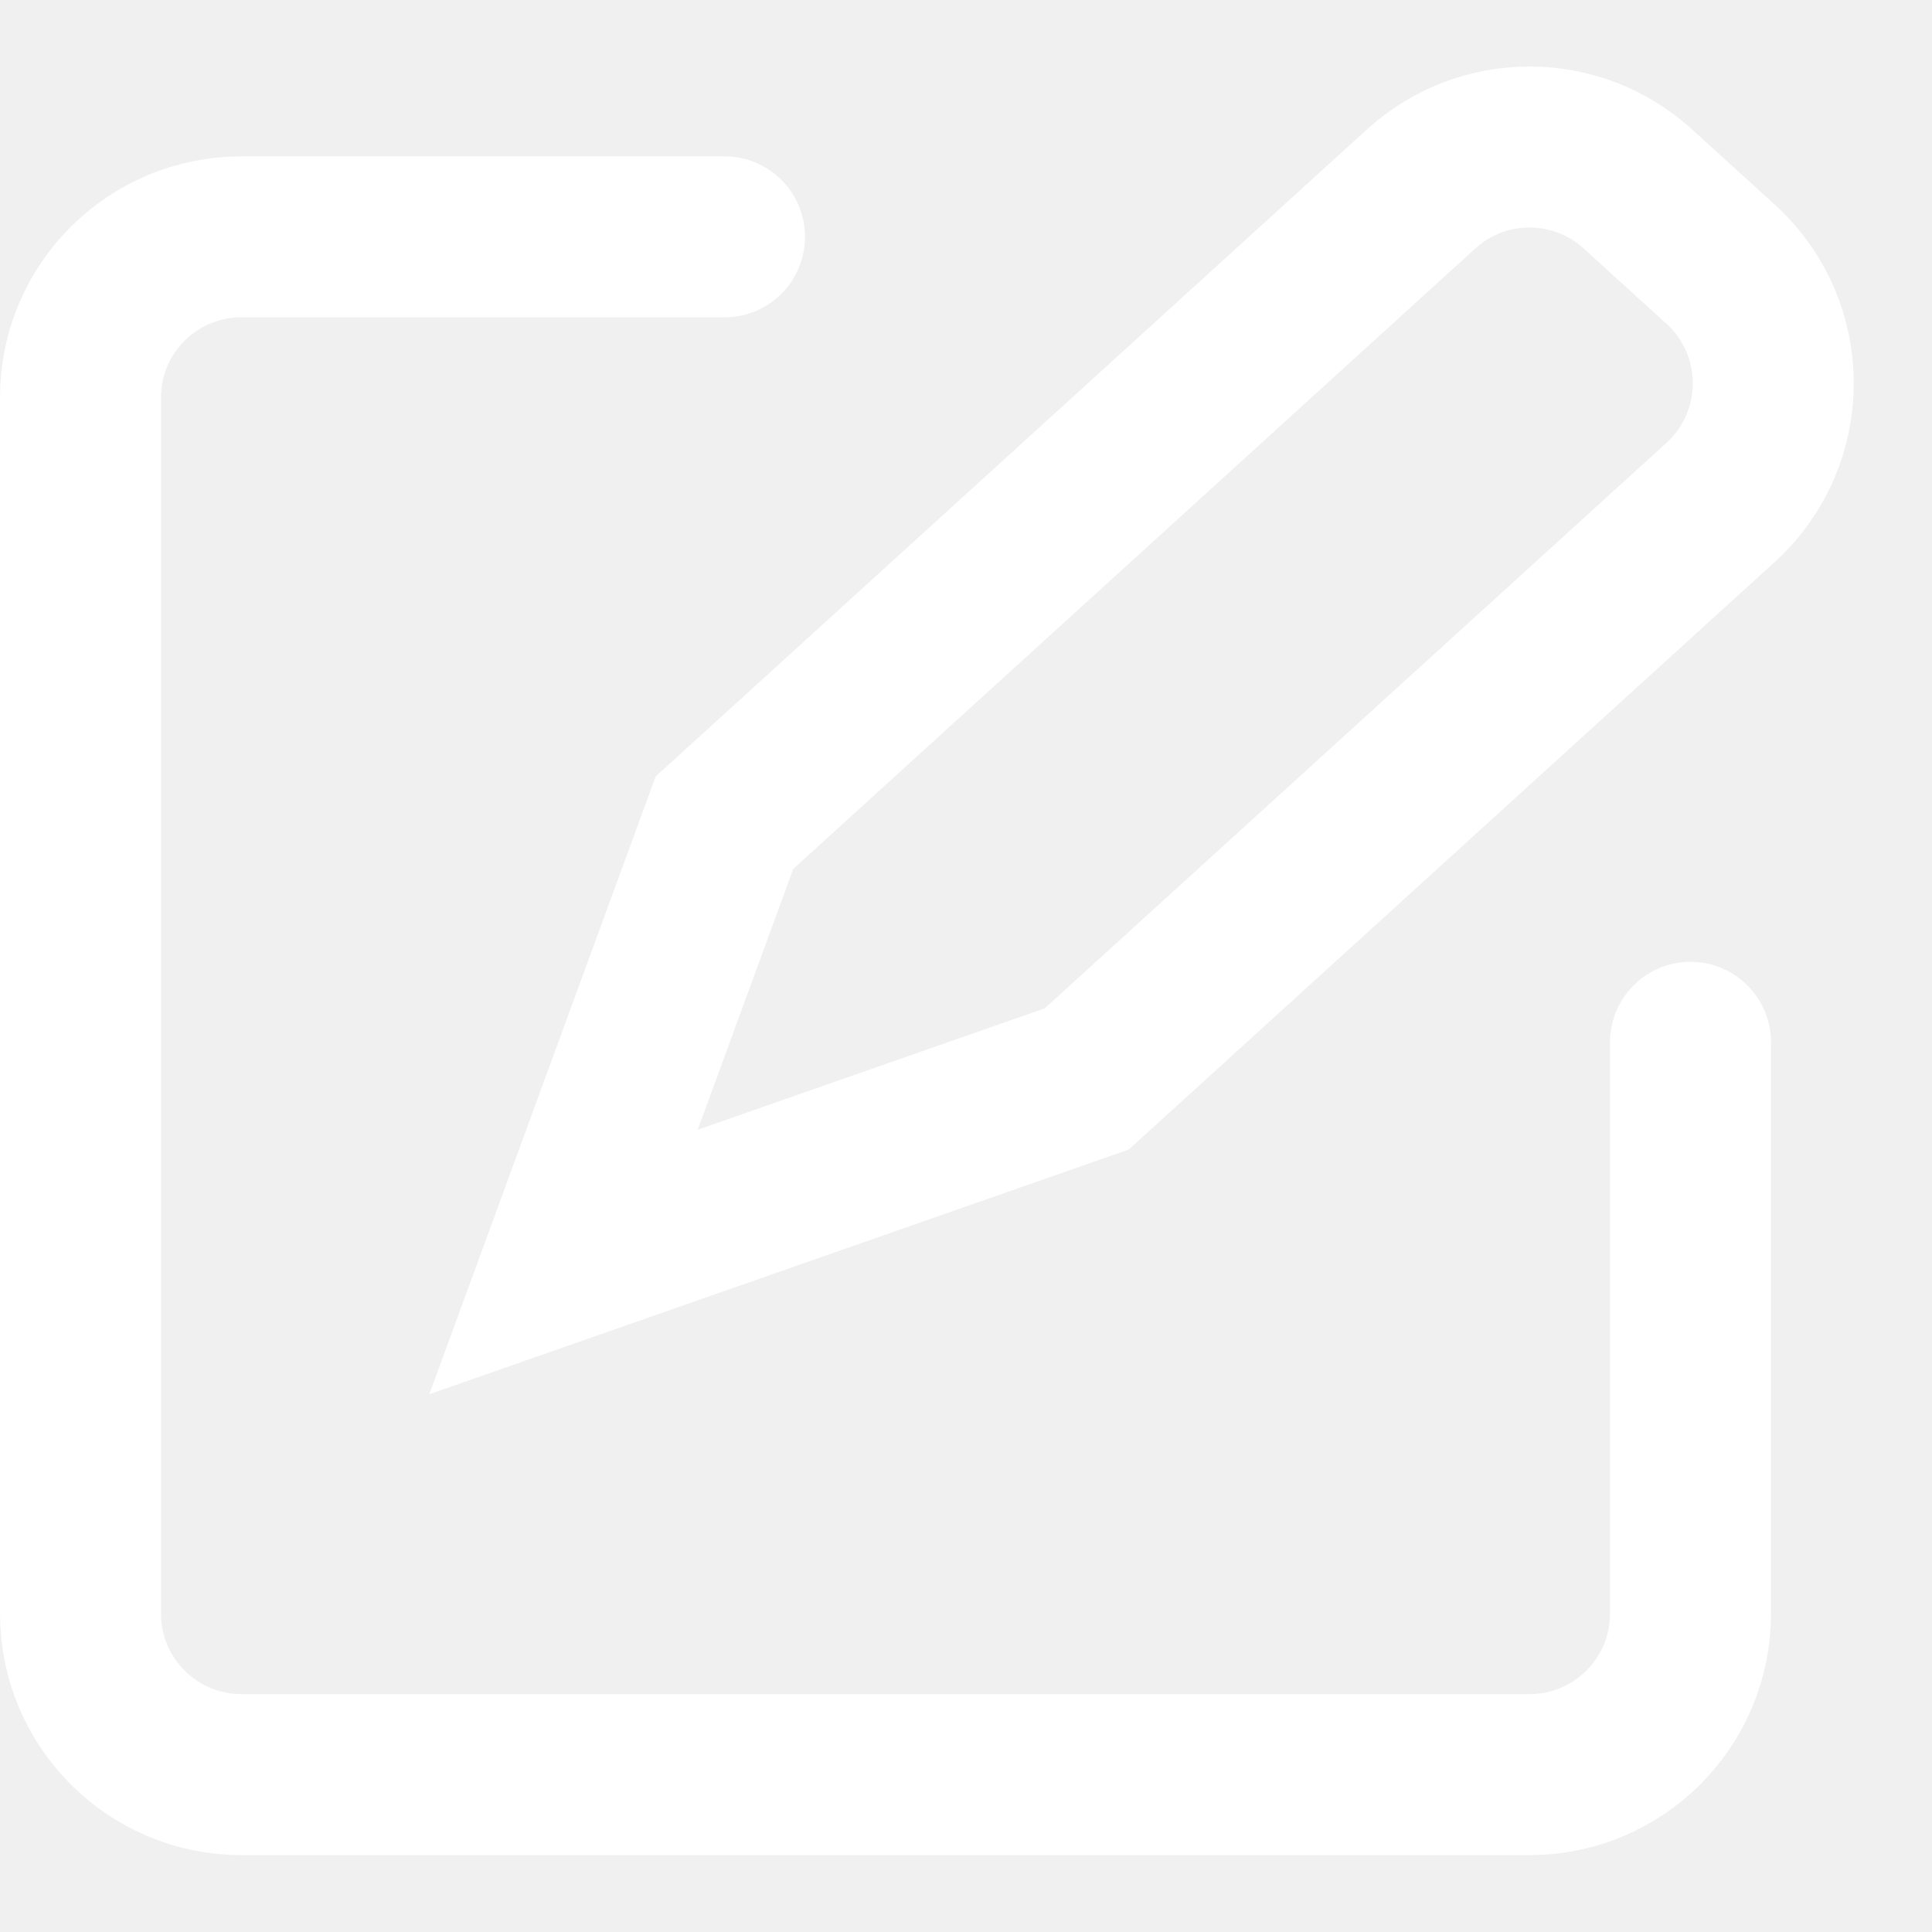
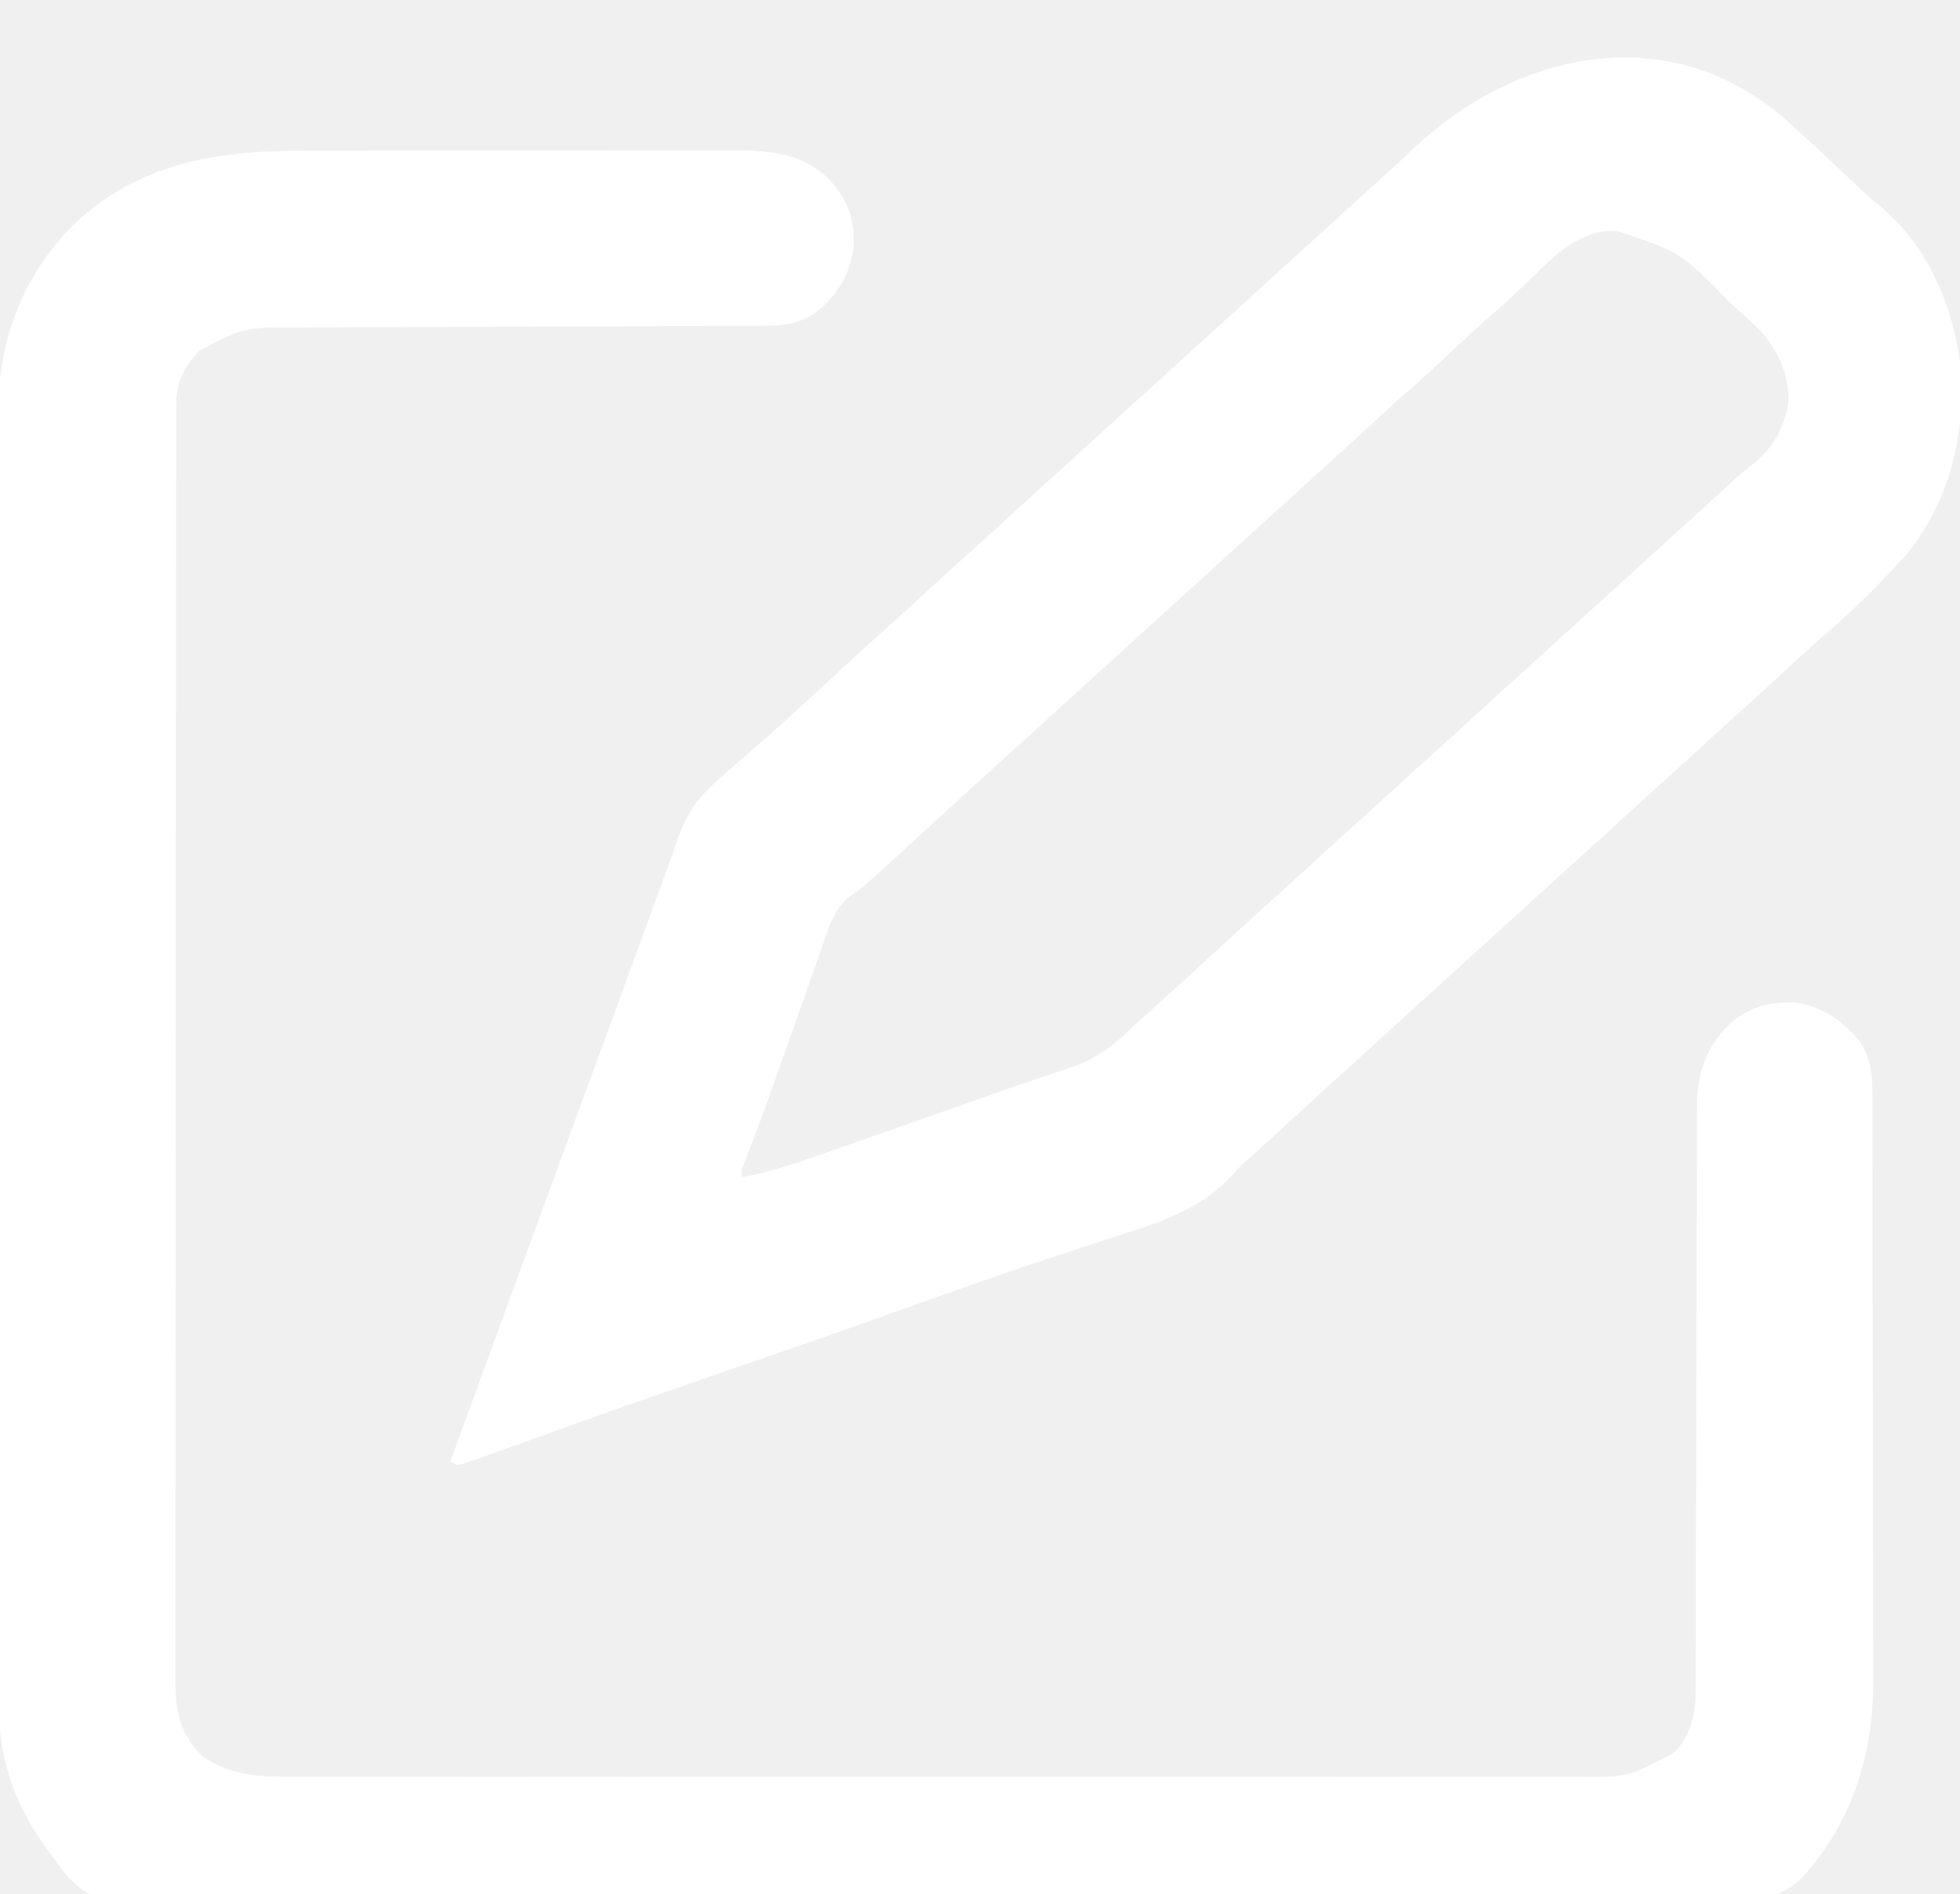
- <svg xmlns="http://www.w3.org/2000/svg" width="24" height="24" viewBox="0 0 24 24" fill="none">
-   <path d="M9 2.942H3C1.895 2.942 1 3.833 1 4.937C1 7.895 1 13.758 1 20.045C1 21.149 1.895 22.045 3 22.045H19C20.105 22.045 21 21.15 21 20.045V12.948M13.5 13.403L21.374 6.241C22.246 5.447 22.246 4.075 21.374 3.282L20.346 2.347C19.583 1.653 18.417 1.653 17.654 2.347L9 10.219L7 15.677L13.5 13.403Z" stroke="white" stroke-width="2" stroke-linecap="round" />
+ <svg xmlns="http://www.w3.org/2000/svg" version="1.1" width="531" height="513">
+   <path d="M0 0 C1.376 -0.003 2.752 -0.006 4.128 -0.01 C7.837 -0.019 11.545 -0.021 15.254 -0.022 C17.576 -0.023 19.898 -0.025 22.22 -0.027 C30.335 -0.037 38.451 -0.041 46.566 -0.04 C54.11 -0.039 61.653 -0.05 69.197 -0.066 C75.695 -0.079 82.192 -0.084 88.69 -0.084 C92.562 -0.083 96.434 -0.086 100.306 -0.097 C103.946 -0.106 107.586 -0.106 111.227 -0.099 C113.187 -0.098 115.147 -0.106 117.107 -0.115 C127.189 -0.079 136.125 0.291 143.693 7.751 C148.674 13.187 150.593 18.329 150.369 25.716 C149.389 33.531 146.168 38.803 140.162 43.77 C135.819 46.617 132.136 47.396 126.974 47.41 C125.75 47.419 124.526 47.427 123.266 47.435 C121.917 47.435 120.569 47.434 119.221 47.432 C117.795 47.438 116.369 47.445 114.943 47.453 C111.876 47.468 108.809 47.477 105.741 47.481 C100.887 47.488 96.033 47.509 91.179 47.533 C80.87 47.582 70.561 47.615 60.252 47.645 C49.132 47.678 38.012 47.714 26.892 47.769 C22.072 47.793 17.251 47.806 12.43 47.813 C9.424 47.819 6.418 47.833 3.412 47.849 C2.024 47.855 0.636 47.858 -0.753 47.856 C-14.748 47.821 -14.748 47.821 -26.936 54.145 C-31.397 59.103 -33.184 62.564 -33.193 69.253 C-33.2 70.514 -33.206 71.774 -33.213 73.073 C-33.21 74.474 -33.207 75.876 -33.203 77.277 C-33.207 78.764 -33.212 80.251 -33.217 81.738 C-33.229 85.829 -33.229 89.921 -33.227 94.012 C-33.226 98.423 -33.237 102.833 -33.247 107.244 C-33.263 115.887 -33.269 124.531 -33.27 133.175 C-33.271 140.2 -33.275 147.225 -33.281 154.251 C-33.299 174.164 -33.308 194.076 -33.307 213.989 C-33.307 215.6 -33.307 215.6 -33.306 217.243 C-33.306 218.319 -33.306 219.394 -33.306 220.502 C-33.305 237.927 -33.324 255.351 -33.353 272.776 C-33.381 290.662 -33.395 308.548 -33.393 326.434 C-33.393 336.478 -33.398 346.522 -33.42 356.566 C-33.438 365.118 -33.442 373.67 -33.429 382.223 C-33.422 386.586 -33.422 390.949 -33.44 395.313 C-33.455 399.309 -33.452 403.305 -33.435 407.301 C-33.432 408.745 -33.436 410.189 -33.447 411.633 C-33.516 421.212 -33.139 427.846 -26.186 434.958 C-17.66 440.696 -9.837 440.575 0.164 440.526 C1.707 440.53 3.251 440.534 4.794 440.54 C9.022 440.553 13.251 440.547 17.48 440.537 C22.045 440.531 26.61 440.541 31.175 440.549 C40.114 440.563 49.053 440.56 57.992 440.551 C65.258 440.544 72.523 440.543 79.789 440.547 C80.823 440.547 81.857 440.548 82.923 440.548 C85.024 440.549 87.126 440.55 89.227 440.551 C108.928 440.56 128.63 440.55 148.332 440.534 C165.233 440.52 182.134 440.523 199.035 440.536 C218.665 440.552 238.295 440.559 257.924 440.55 C260.018 440.549 262.112 440.548 264.206 440.547 C265.236 440.546 266.266 440.546 267.327 440.545 C274.583 440.543 281.838 440.547 289.094 440.554 C297.938 440.563 306.782 440.56 315.626 440.544 C320.138 440.536 324.649 440.533 329.161 440.543 C333.293 440.552 337.425 440.547 341.557 440.531 C343.05 440.528 344.542 440.53 346.035 440.537 C359.92 440.669 359.92 440.669 371.939 434.395 C372.473 433.947 373.007 433.498 373.556 433.036 C377.525 428.059 378.439 423.098 378.449 416.865 C378.455 416.167 378.46 415.468 378.465 414.748 C378.479 412.426 378.472 410.103 378.465 407.78 C378.471 406.108 378.478 404.435 378.486 402.762 C378.501 399.168 378.507 395.575 378.505 391.981 C378.503 386.295 378.523 380.609 378.546 374.923 C378.587 363.877 378.605 352.831 378.622 341.786 C378.644 327.73 378.678 313.674 378.729 299.618 C378.749 293.969 378.759 288.321 378.76 282.672 C378.763 279.154 378.774 275.635 378.786 272.117 C378.791 270.49 378.792 268.863 378.789 267.236 C378.785 265.008 378.794 262.78 378.806 260.552 C378.808 259.307 378.809 258.063 378.811 256.781 C379.41 248.178 381.994 241.786 388.439 235.895 C393.669 231.672 398.772 230.61 405.408 230.77 C412.705 231.8 418.339 235.67 422.908 241.302 C425.862 246.011 426.318 249.993 426.332 255.517 C426.336 256.25 426.341 256.983 426.345 257.738 C426.358 260.189 426.356 262.639 426.355 265.09 C426.361 266.85 426.368 268.609 426.375 270.369 C426.393 275.148 426.397 279.928 426.399 284.707 C426.4 287.698 426.404 290.689 426.41 293.681 C426.428 304.13 426.436 314.58 426.435 325.03 C426.434 334.744 426.455 344.458 426.486 354.171 C426.513 362.528 426.523 370.885 426.522 379.242 C426.521 384.226 426.527 389.209 426.548 394.192 C426.568 398.888 426.568 403.585 426.553 408.281 C426.551 409.994 426.556 411.707 426.568 413.42 C426.704 433.923 421.306 452.2 407.405 467.742 C401.756 473.345 396.24 473.82 388.544 473.865 C386.781 473.834 385.019 473.802 383.256 473.769 C381.359 473.781 379.462 473.799 377.565 473.822 C372.375 473.868 367.188 473.834 361.998 473.786 C356.393 473.748 350.788 473.786 345.182 473.813 C334.211 473.856 323.242 473.829 312.271 473.777 C299.494 473.719 286.717 473.727 273.939 473.738 C250.453 473.753 226.968 473.699 203.482 473.613 C182.051 473.535 160.621 473.512 139.19 473.538 C133.7 473.545 128.21 473.552 122.72 473.558 C121.706 473.559 121.706 473.559 120.672 473.56 C102.751 473.58 84.83 473.557 66.909 473.521 C64.34 473.516 61.771 473.51 59.202 473.505 C57.938 473.503 56.675 473.5 55.372 473.498 C46.466 473.481 37.56 473.484 28.654 473.494 C17.802 473.505 6.951 473.484 -3.9 473.42 C-9.437 473.389 -14.973 473.372 -20.509 473.393 C-25.578 473.412 -30.645 473.39 -35.714 473.335 C-37.547 473.322 -39.38 473.324 -41.213 473.343 C-56.602 473.488 -56.602 473.488 -62.42 467.788 C-64.354 465.41 -64.354 465.41 -65.936 463.145 C-66.406 462.547 -66.877 461.949 -67.362 461.333 C-75.579 450.538 -81.048 437.402 -81.07 423.759 C-81.077 421.814 -81.077 421.814 -81.084 419.829 C-81.083 418.391 -81.083 416.953 -81.083 415.516 C-81.086 413.987 -81.09 412.458 -81.094 410.929 C-81.104 406.726 -81.108 402.523 -81.11 398.32 C-81.114 393.788 -81.124 389.255 -81.133 384.722 C-81.152 373.774 -81.163 362.826 -81.171 351.878 C-81.176 346.72 -81.181 341.562 -81.186 336.404 C-81.203 319.253 -81.218 302.103 -81.225 284.952 C-81.227 280.502 -81.229 276.052 -81.231 271.602 C-81.231 270.496 -81.232 269.39 -81.232 268.25 C-81.241 250.341 -81.266 232.432 -81.299 214.523 C-81.332 196.129 -81.35 177.734 -81.353 159.339 C-81.355 149.015 -81.364 138.69 -81.389 128.366 C-81.411 119.571 -81.419 110.776 -81.409 101.982 C-81.405 97.498 -81.407 93.014 -81.426 88.531 C-81.444 84.418 -81.443 80.305 -81.427 76.192 C-81.425 74.712 -81.429 73.232 -81.441 71.752 C-81.586 52.548 -75.456 35.171 -62.147 21.156 C-44.909 3.88 -23.464 -0.008 0 0 Z " fill="#FFFFFF" transform="translate(80.93579,40.85474)" />
+   <path d="M0 0 C3.016 2.593 5.944 5.272 8.852 7.985 C9.879 8.94 9.879 8.94 10.927 9.914 C13.744 12.539 16.558 15.167 19.347 17.821 C22.174 20.508 24.991 23.135 28.035 25.574 C40.618 36.342 47.387 52.973 49.084 69.203 C50.337 87.391 45.808 105.208 34.098 119.5 C27.183 127.149 19.831 134.486 11.965 141.156 C9.074 143.658 6.279 146.259 3.477 148.86 C-1.187 153.182 -5.885 157.463 -10.621 161.707 C-13.479 164.283 -16.315 166.881 -19.148 169.485 C-23.602 173.576 -28.085 177.633 -32.586 181.672 C-35.454 184.261 -38.303 186.87 -41.148 189.485 C-45.602 193.576 -50.085 197.633 -54.586 201.672 C-57.454 204.261 -60.303 206.87 -63.148 209.485 C-67.602 213.576 -72.085 217.633 -76.586 221.672 C-79.454 224.261 -82.303 226.87 -85.148 229.485 C-89.602 233.576 -94.085 237.633 -98.586 241.672 C-101.972 244.728 -105.331 247.814 -108.689 250.901 C-111.805 253.761 -114.937 256.6 -118.086 259.422 C-121.972 262.909 -125.817 266.438 -129.648 269.985 C-134.233 274.229 -138.826 278.462 -143.53 282.575 C-146.17 284.927 -146.17 284.927 -148.42 287.521 C-157.775 297.425 -169.186 300.551 -181.898 304.61 C-184.225 305.379 -186.55 306.152 -188.875 306.928 C-193.644 308.519 -198.417 310.098 -203.193 311.669 C-212.59 314.778 -221.908 318.101 -231.225 321.438 C-236.155 323.203 -241.089 324.954 -246.023 326.703 C-247.01 327.053 -247.996 327.403 -249.013 327.763 C-261.78 332.281 -274.584 336.691 -287.389 341.101 C-299.626 345.315 -311.846 349.572 -324.031 353.934 C-325.152 354.334 -326.273 354.735 -327.428 355.148 C-332.806 357.07 -338.18 359 -343.551 360.944 C-345.461 361.628 -347.371 362.312 -349.281 362.996 C-350.593 363.476 -350.593 363.476 -351.931 363.965 C-353.984 364.696 -356.064 365.349 -358.148 365.985 C-358.808 365.655 -359.468 365.325 -360.148 364.985 C-349.068 334.604 -337.987 304.224 -326.823 273.874 C-322.531 262.206 -318.25 250.535 -313.988 238.856 C-313.556 237.673 -313.125 236.49 -312.68 235.272 C-310.21 228.503 -307.742 221.733 -305.276 214.962 C-304.197 212.009 -303.109 209.059 -302.02 206.11 C-300.895 203.06 -299.808 200.005 -298.791 196.918 C-296.186 189.334 -292.933 184.79 -286.836 179.61 C-286.114 178.964 -285.393 178.318 -284.65 177.653 C-282.503 175.739 -280.33 173.859 -278.148 171.985 C-273.334 167.801 -268.569 163.578 -263.898 159.235 C-262.772 158.191 -261.646 157.149 -260.519 156.106 C-259.958 155.586 -259.397 155.066 -258.82 154.531 C-251.832 148.066 -244.796 141.656 -237.711 135.297 C-234.842 132.708 -231.993 130.099 -229.148 127.485 C-224.695 123.393 -220.212 119.336 -215.711 115.297 C-212.842 112.708 -209.993 110.099 -207.148 107.485 C-202.695 103.393 -198.212 99.336 -193.711 95.297 C-190.842 92.708 -187.993 90.099 -185.148 87.485 C-180.695 83.393 -176.212 79.336 -171.711 75.297 C-168.842 72.708 -165.993 70.099 -163.148 67.485 C-158.695 63.393 -154.212 59.336 -149.711 55.297 C-146.842 52.708 -143.993 50.099 -141.148 47.485 C-136.695 43.393 -132.212 39.336 -127.711 35.297 C-124.324 32.241 -120.966 29.155 -117.607 26.068 C-113.686 22.469 -109.734 18.906 -105.761 15.364 C-103.852 13.625 -101.983 11.87 -100.129 10.074 C-72.626 -16.377 -31.877 -26.31 0 0 Z M-65.648 42.797 C-66.97 44.065 -68.293 45.332 -69.617 46.598 C-70.545 47.492 -70.545 47.492 -71.492 48.405 C-73.33 50.158 -75.216 51.837 -77.148 53.485 C-81.088 56.871 -84.86 60.431 -88.648 63.985 C-93.059 68.121 -97.487 72.211 -102.07 76.156 C-105.515 79.187 -108.863 82.322 -112.229 85.44 C-116.326 89.234 -120.463 92.98 -124.621 96.707 C-127.479 99.283 -130.315 101.881 -133.148 104.485 C-137.602 108.576 -142.085 112.633 -146.586 116.672 C-149.454 119.261 -152.303 121.87 -155.148 124.485 C-159.602 128.576 -164.085 132.633 -168.586 136.672 C-171.454 139.261 -174.303 141.87 -177.148 144.485 C-181.602 148.576 -186.085 152.633 -190.586 156.672 C-193.454 159.261 -196.303 161.87 -199.148 164.485 C-202.797 167.838 -206.46 171.175 -210.148 174.485 C-215.855 179.608 -221.501 184.796 -227.148 189.985 C-248.315 209.434 -248.315 209.434 -251.998 211.867 C-256.63 215.746 -257.99 221.395 -259.898 226.942 C-260.319 228.117 -260.741 229.293 -261.175 230.505 C-262.29 233.629 -263.39 236.758 -264.482 239.891 C-265.577 243.023 -266.691 246.147 -267.804 249.272 C-269.503 254.044 -271.192 258.819 -272.875 263.596 C-275.21 270.198 -277.663 276.749 -280.187 283.28 C-281.26 285.82 -281.26 285.82 -281.148 287.985 C-273.291 286.458 -265.903 283.956 -258.367 281.293 C-257.027 280.824 -255.688 280.355 -254.348 279.887 C-250.825 278.654 -247.304 277.414 -243.783 276.174 C-240.29 274.944 -236.795 273.722 -233.301 272.498 C-229.188 271.058 -225.076 269.615 -220.969 268.159 C-220.302 267.922 -219.634 267.685 -218.947 267.441 C-217.617 266.97 -216.287 266.498 -214.957 266.026 C-210.592 264.482 -206.212 262.986 -201.824 261.509 C-200.687 261.118 -199.55 260.728 -198.379 260.326 C-196.287 259.609 -194.189 258.904 -192.086 258.218 C-185.506 255.933 -181.071 252.88 -176.148 247.985 C-175.308 247.237 -174.467 246.489 -173.601 245.719 C-167.081 239.846 -160.609 233.922 -154.148 227.985 C-147.697 222.057 -141.231 216.149 -134.711 210.297 C-131.842 207.708 -128.993 205.099 -126.148 202.485 C-121.695 198.393 -117.212 194.336 -112.711 190.297 C-109.842 187.708 -106.993 185.099 -104.148 182.485 C-99.695 178.393 -95.212 174.336 -90.711 170.297 C-87.842 167.708 -84.993 165.099 -82.148 162.485 C-77.695 158.393 -73.212 154.336 -68.711 150.297 C-65.842 147.708 -62.993 145.099 -60.148 142.485 C-55.695 138.393 -51.212 134.336 -46.711 130.297 C-43.842 127.708 -40.993 125.099 -38.148 122.485 C-33.699 118.397 -29.22 114.343 -24.722 110.309 C-22.842 108.611 -20.97 106.907 -19.105 105.192 C-18.586 104.715 -18.068 104.238 -17.533 103.746 C-16.492 102.786 -15.452 101.825 -14.414 100.862 C-11.764 98.415 -9.067 96.12 -6.211 93.922 C-1.509 89.9 1.179 84.507 2.332 78.469 C2.769 70.955 -0.178 64.459 -5.023 58.792 C-7.111 56.718 -9.256 54.746 -11.461 52.797 C-12.182 52.138 -12.903 51.478 -13.646 50.799 C-26.882 37.277 -26.882 37.277 -43.961 31.61 C-44.937 31.581 -45.912 31.553 -46.918 31.524 C-54.835 32.653 -60.113 37.354 -65.648 42.797 Z " fill="#FFFFFF" transform="translate(482.1482,31.01538)" />
</svg>
